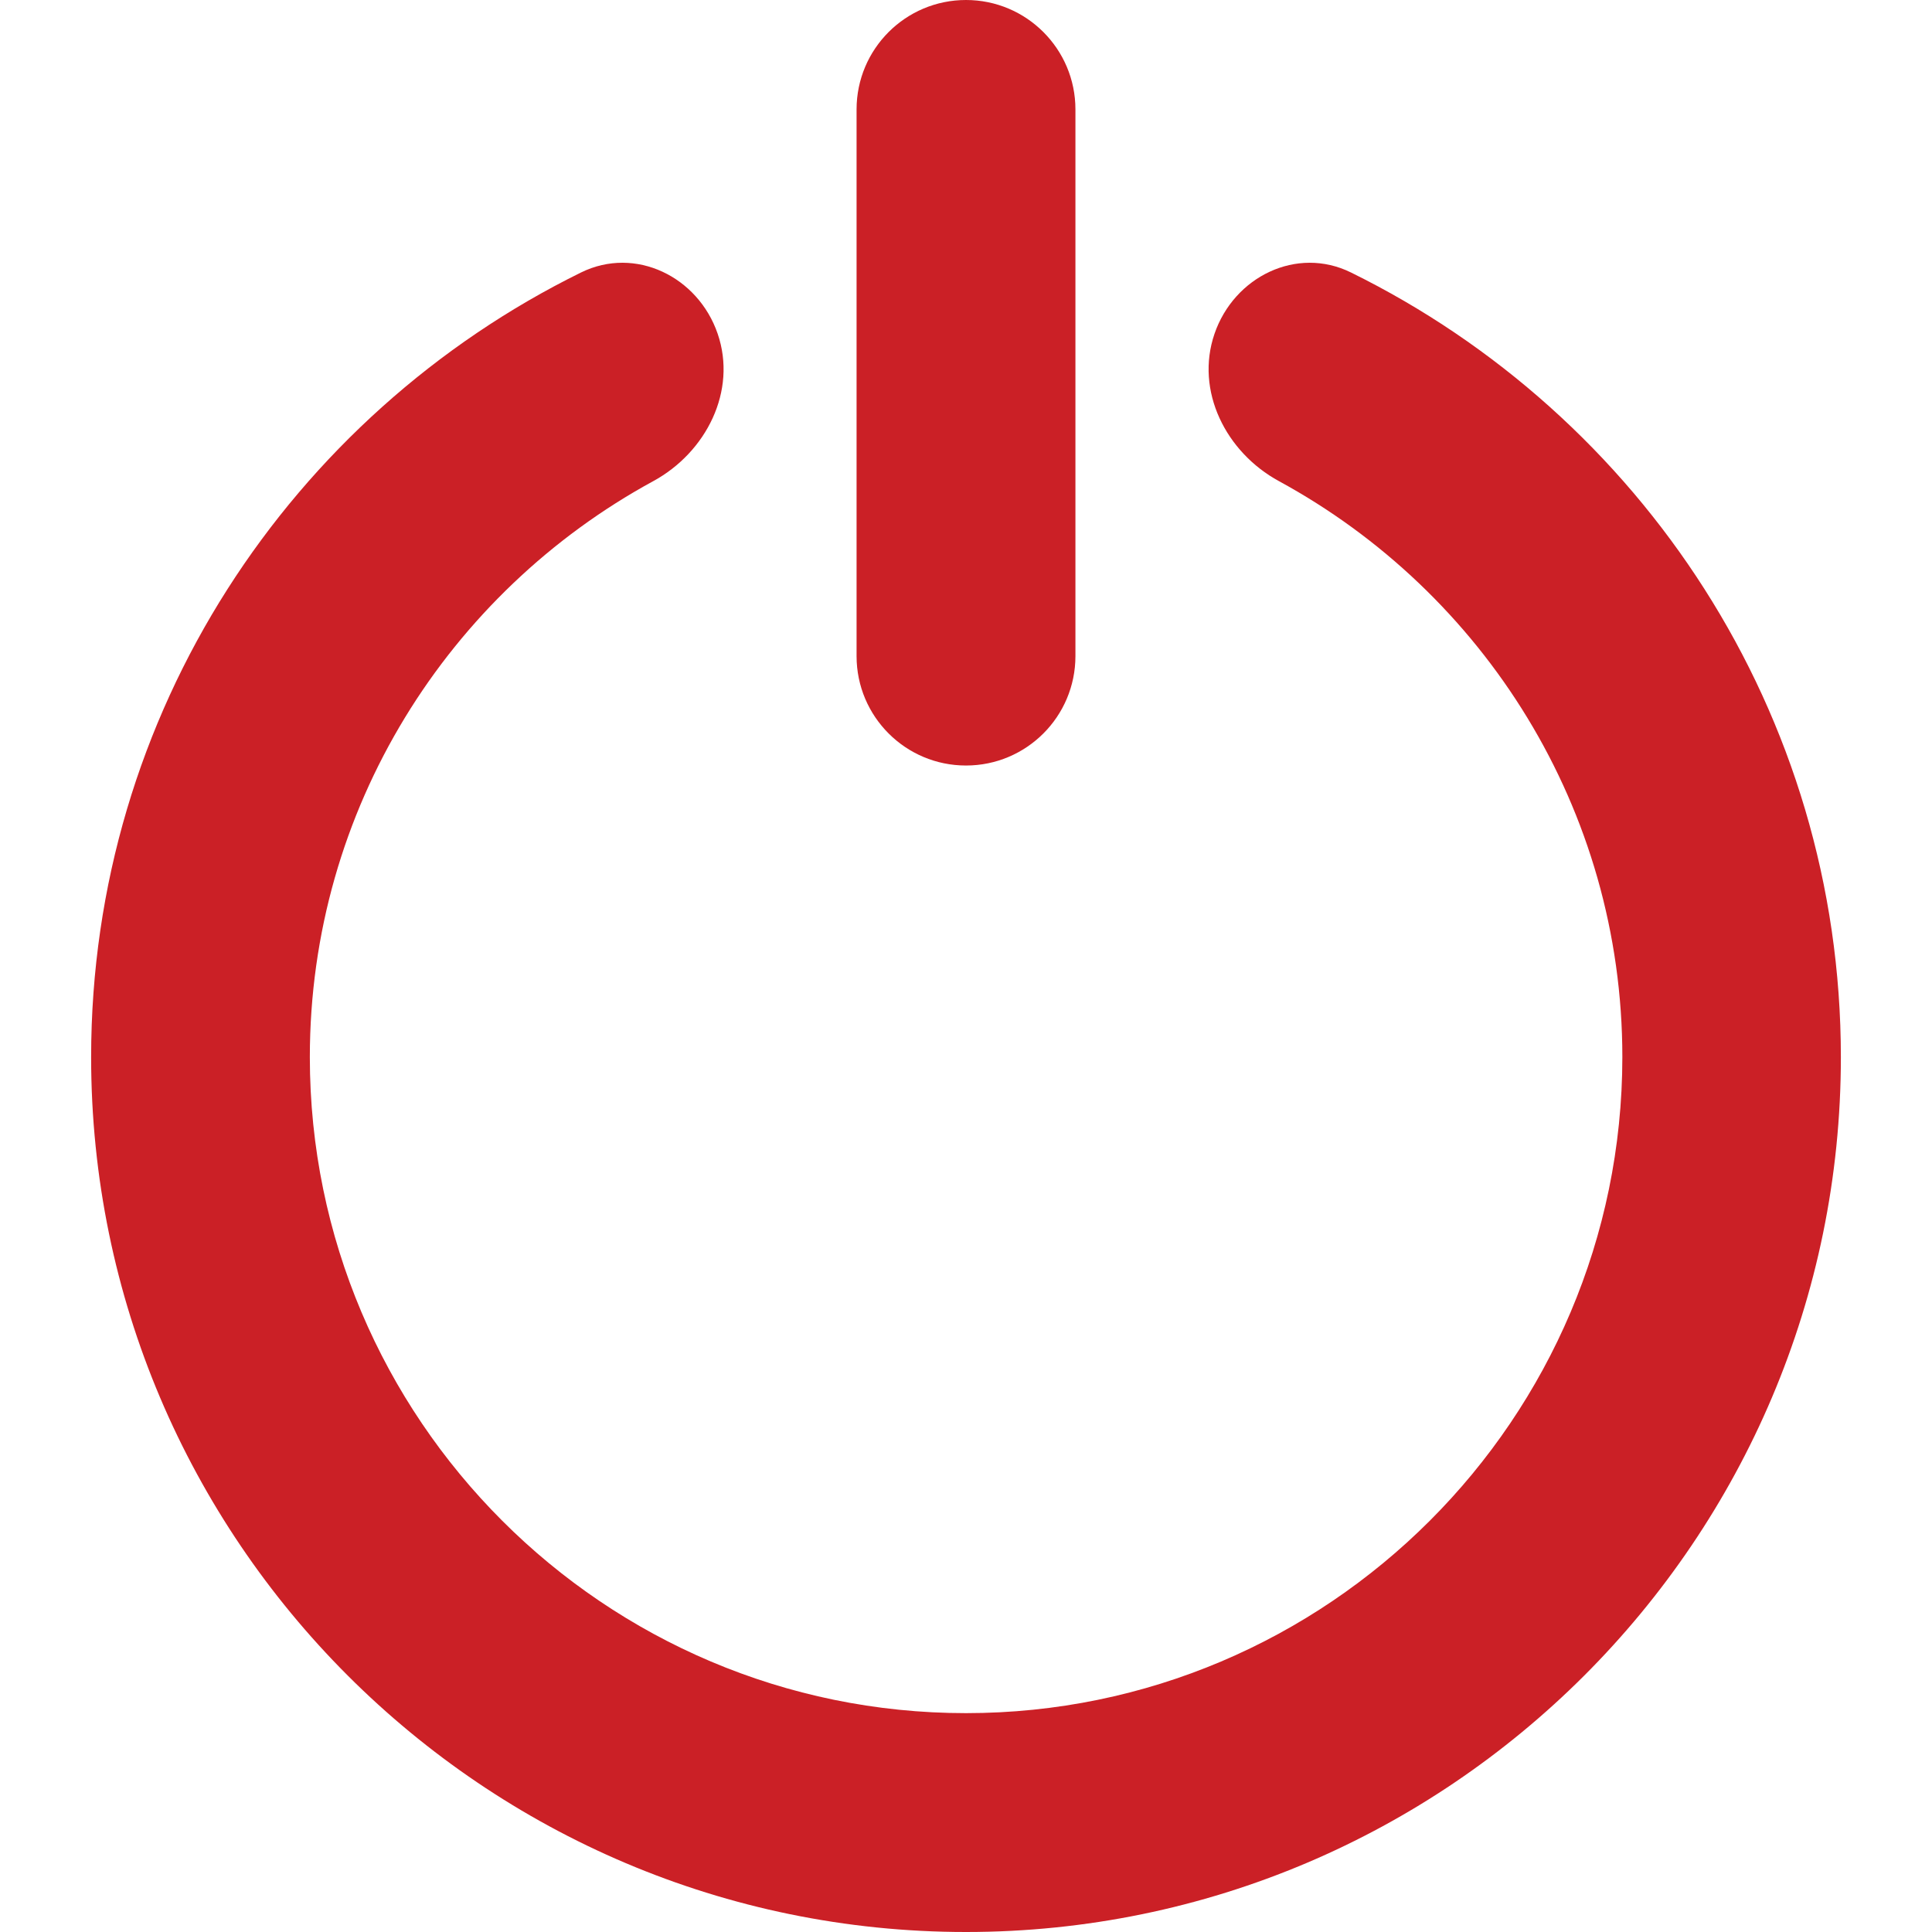
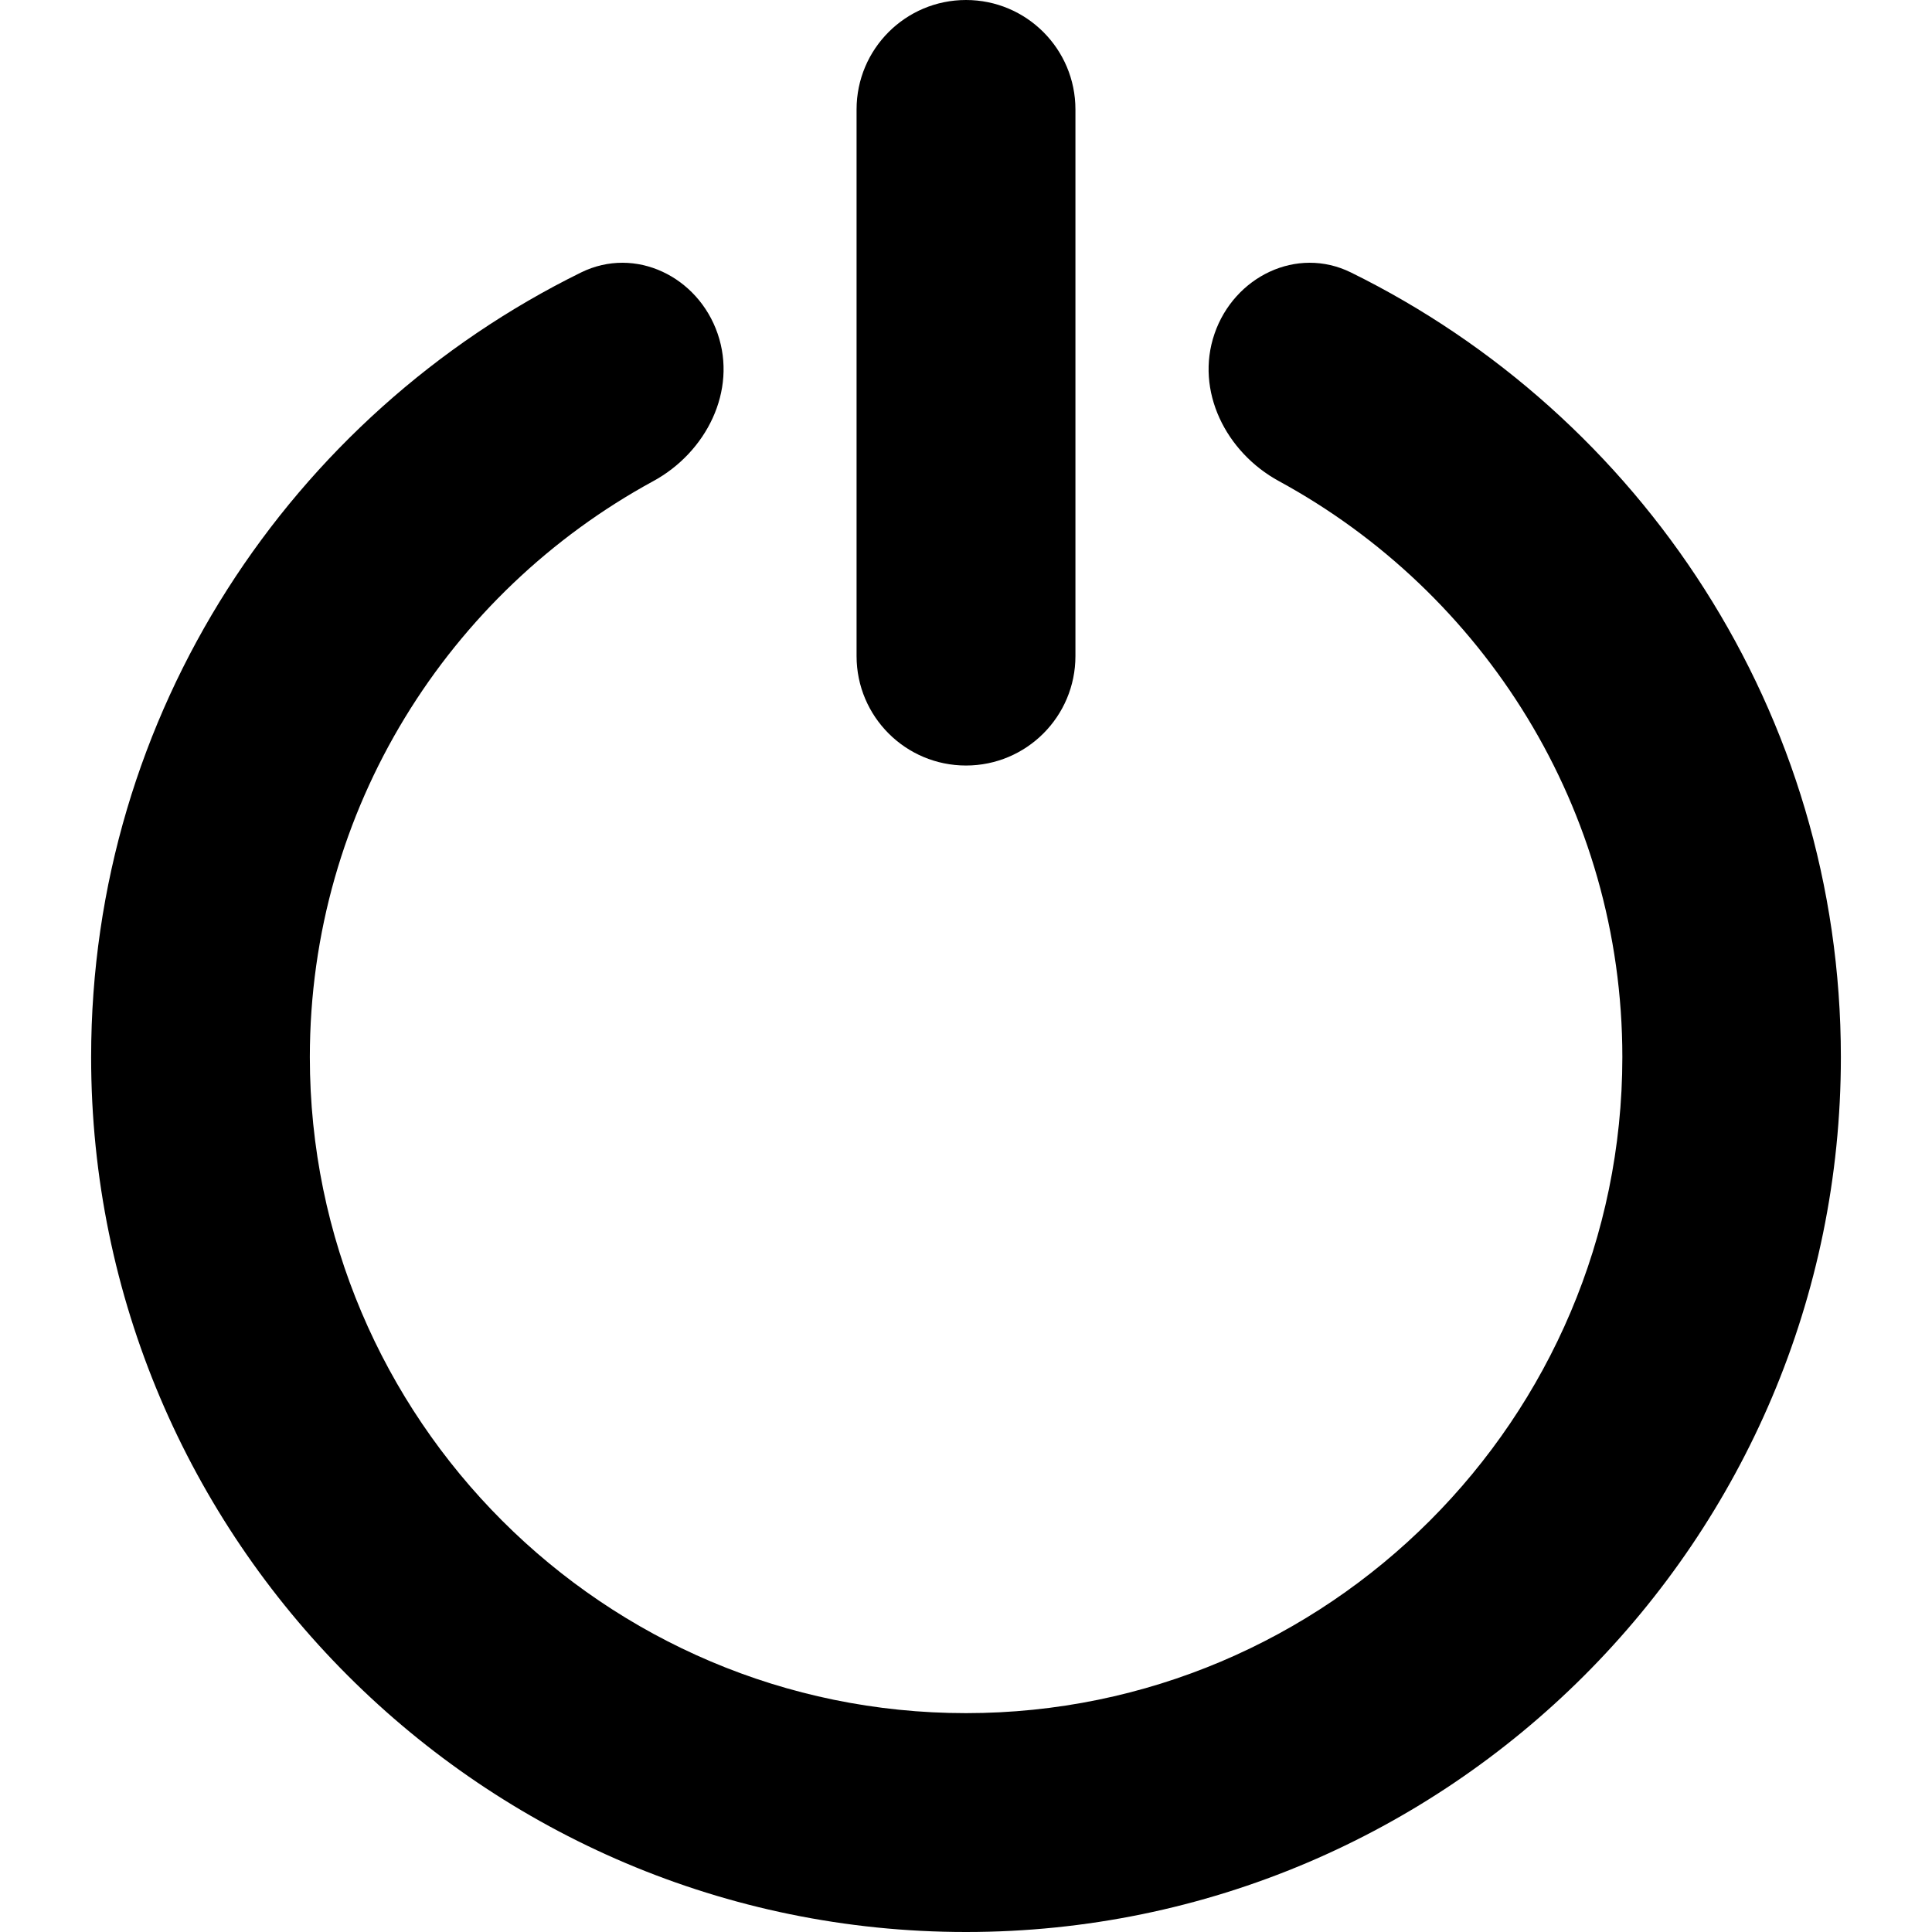
<svg xmlns="http://www.w3.org/2000/svg" id="Layer_1" data-name="Layer 1" viewBox="0 0 512 512">
-   <path d="M358,72.2c-14.36-7.06-30.95,1.13-36.14,16.25s3,31.4,17.08,39.06c54.14,29.47,91,86.78,91,152.64C429.89,376,351.88,454,256,454S82.11,376,82.11,280.15c0-65.86,36.86-123.16,91-152.64,14.06-7.65,22.27-23.93,17.08-39.06S168.4,65.14,154,72.2C77.21,110,24.15,188.91,24.15,280.15,24.15,408,128.16,512,256,512S487.85,408,487.85,280.15C487.85,188.91,434.79,110,358,72.2Z" fill="#cb2026" />
-   <path d="M256,202.87a29,29,0,0,0,29-29V29a29,29,0,0,0-58,0V173.89A29,29,0,0,0,256,202.87Z" fill="#cb2026" />
+   <path d="M358,72.2c-14.36-7.06-30.95,1.13-36.14,16.25s3,31.4,17.08,39.06c54.14,29.47,91,86.78,91,152.64C429.89,376,351.88,454,256,454S82.11,376,82.11,280.15c0-65.86,36.86-123.16,91-152.64,14.06-7.65,22.27-23.93,17.08-39.06S168.4,65.14,154,72.2C77.21,110,24.15,188.91,24.15,280.15,24.15,408,128.16,512,256,512S487.85,408,487.85,280.15C487.85,188.91,434.79,110,358,72.2Z" />
+   <path d="M256,202.87a29,29,0,0,0,29-29V29a29,29,0,0,0-58,0V173.89A29,29,0,0,0,256,202.87Z" />
</svg>
